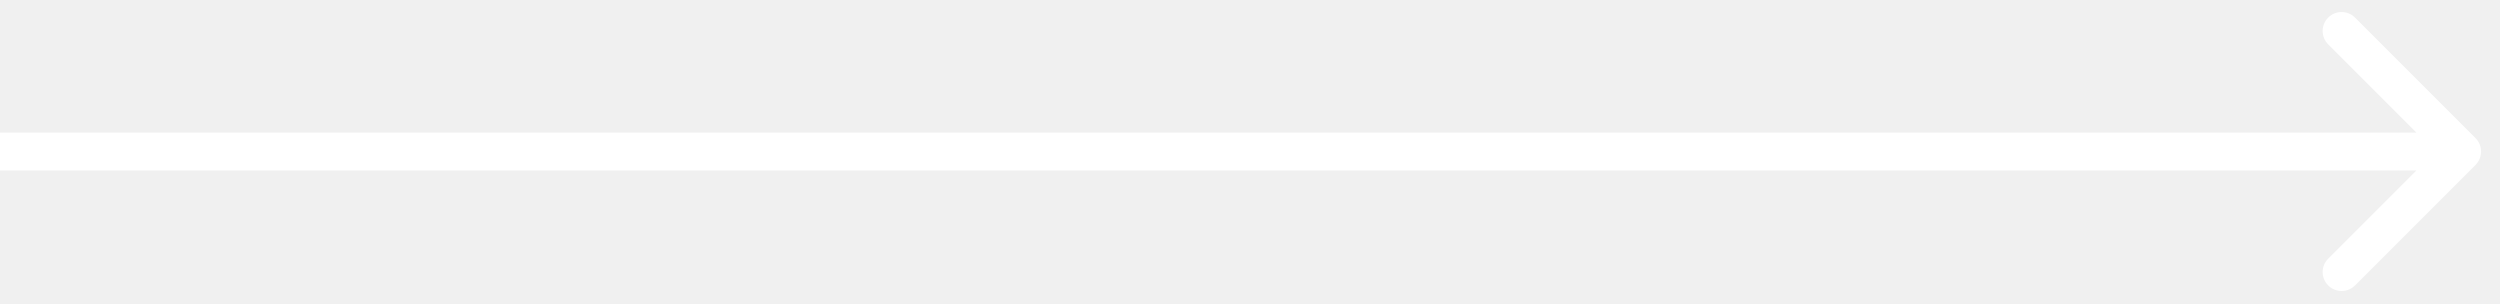
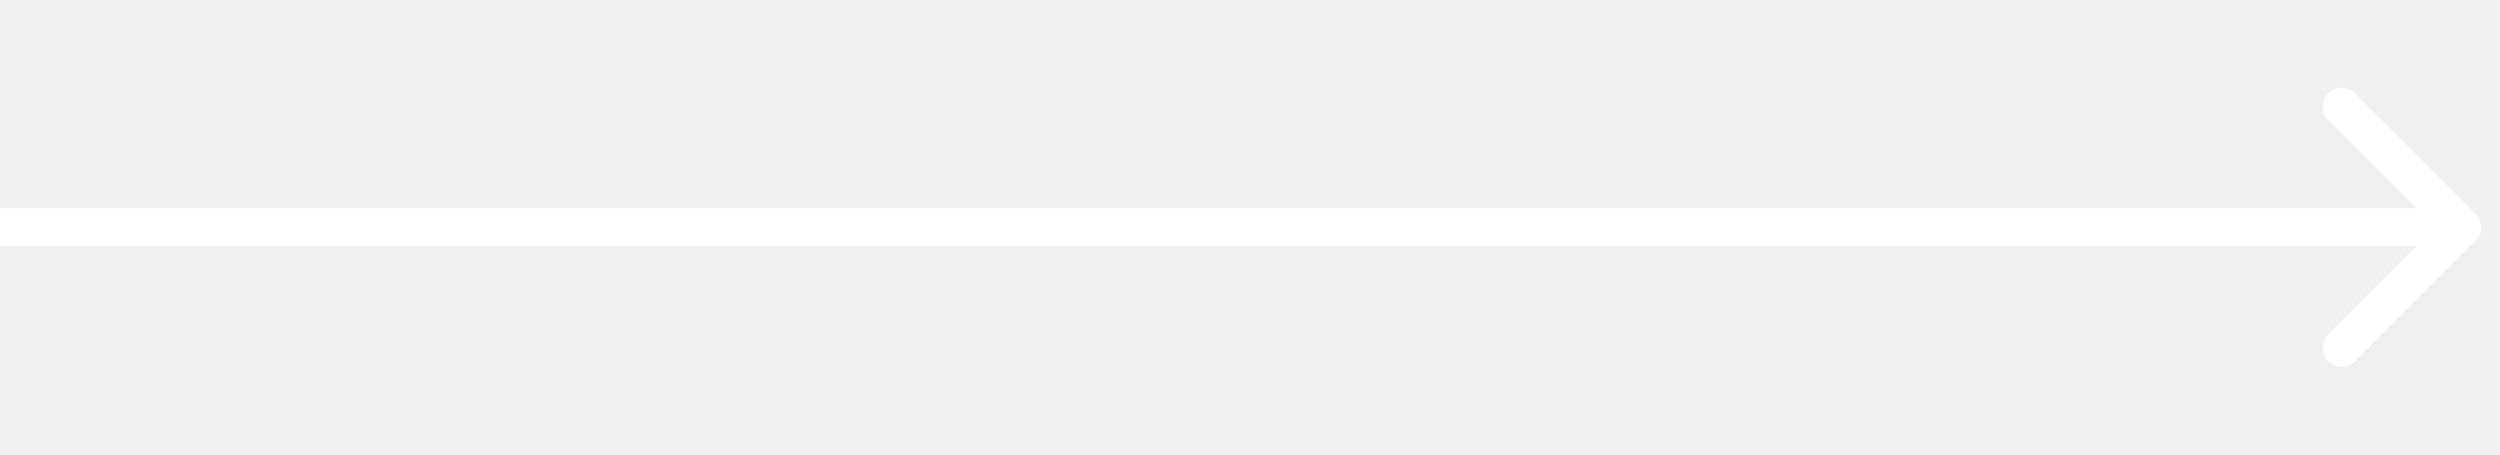
- <svg xmlns="http://www.w3.org/2000/svg" width="66" height="8" viewBox="0 0 66 8" fill="none">
+ <svg xmlns="http://www.w3.org/2000/svg" width="55" height="10" viewBox="0 0 66 8" fill="none">
  <path d="M65.354 4.354C65.549 4.158 65.549 3.842 65.354 3.646L62.172 0.464C61.976 0.269 61.66 0.269 61.465 0.464C61.269 0.66 61.269 0.976 61.465 1.172L64.293 4L61.465 6.828C61.269 7.024 61.269 7.34 61.465 7.536C61.66 7.731 61.976 7.731 62.172 7.536L65.354 4.354ZM4.5036e-08 4.5L65 4.5L65 3.5L-4.5036e-08 3.5L4.5036e-08 4.5Z" fill="white" />
</svg>
